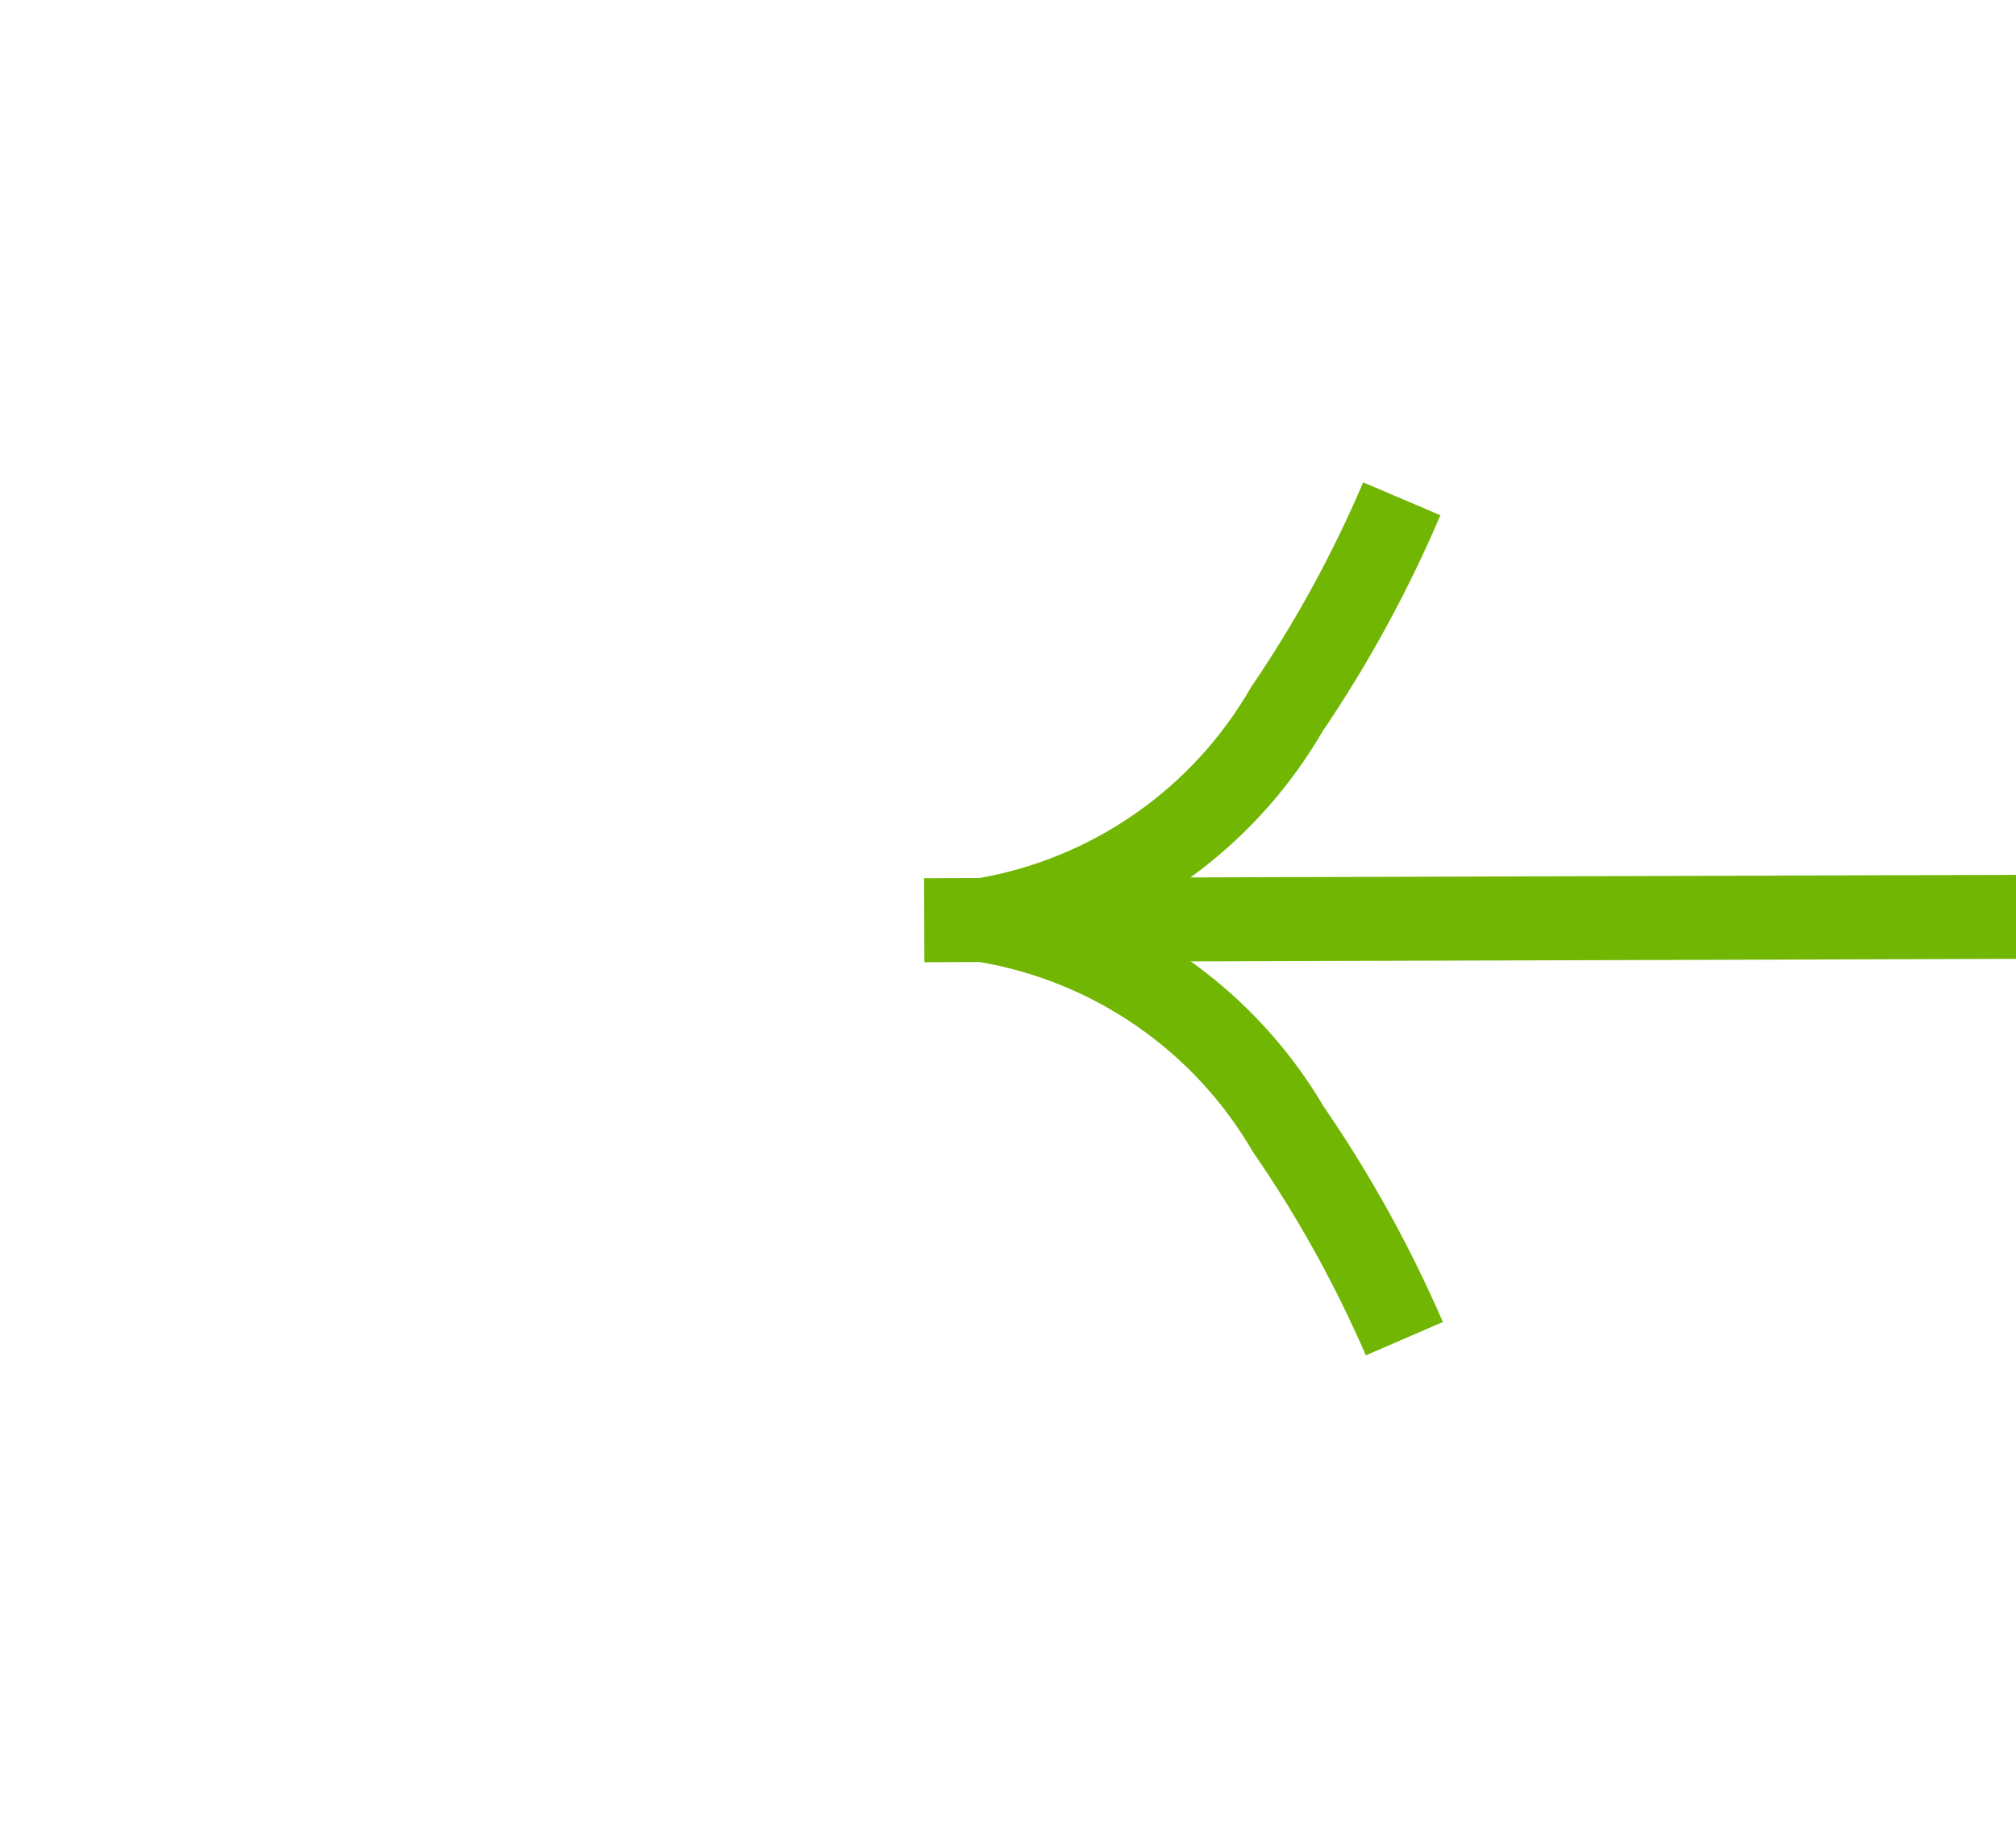
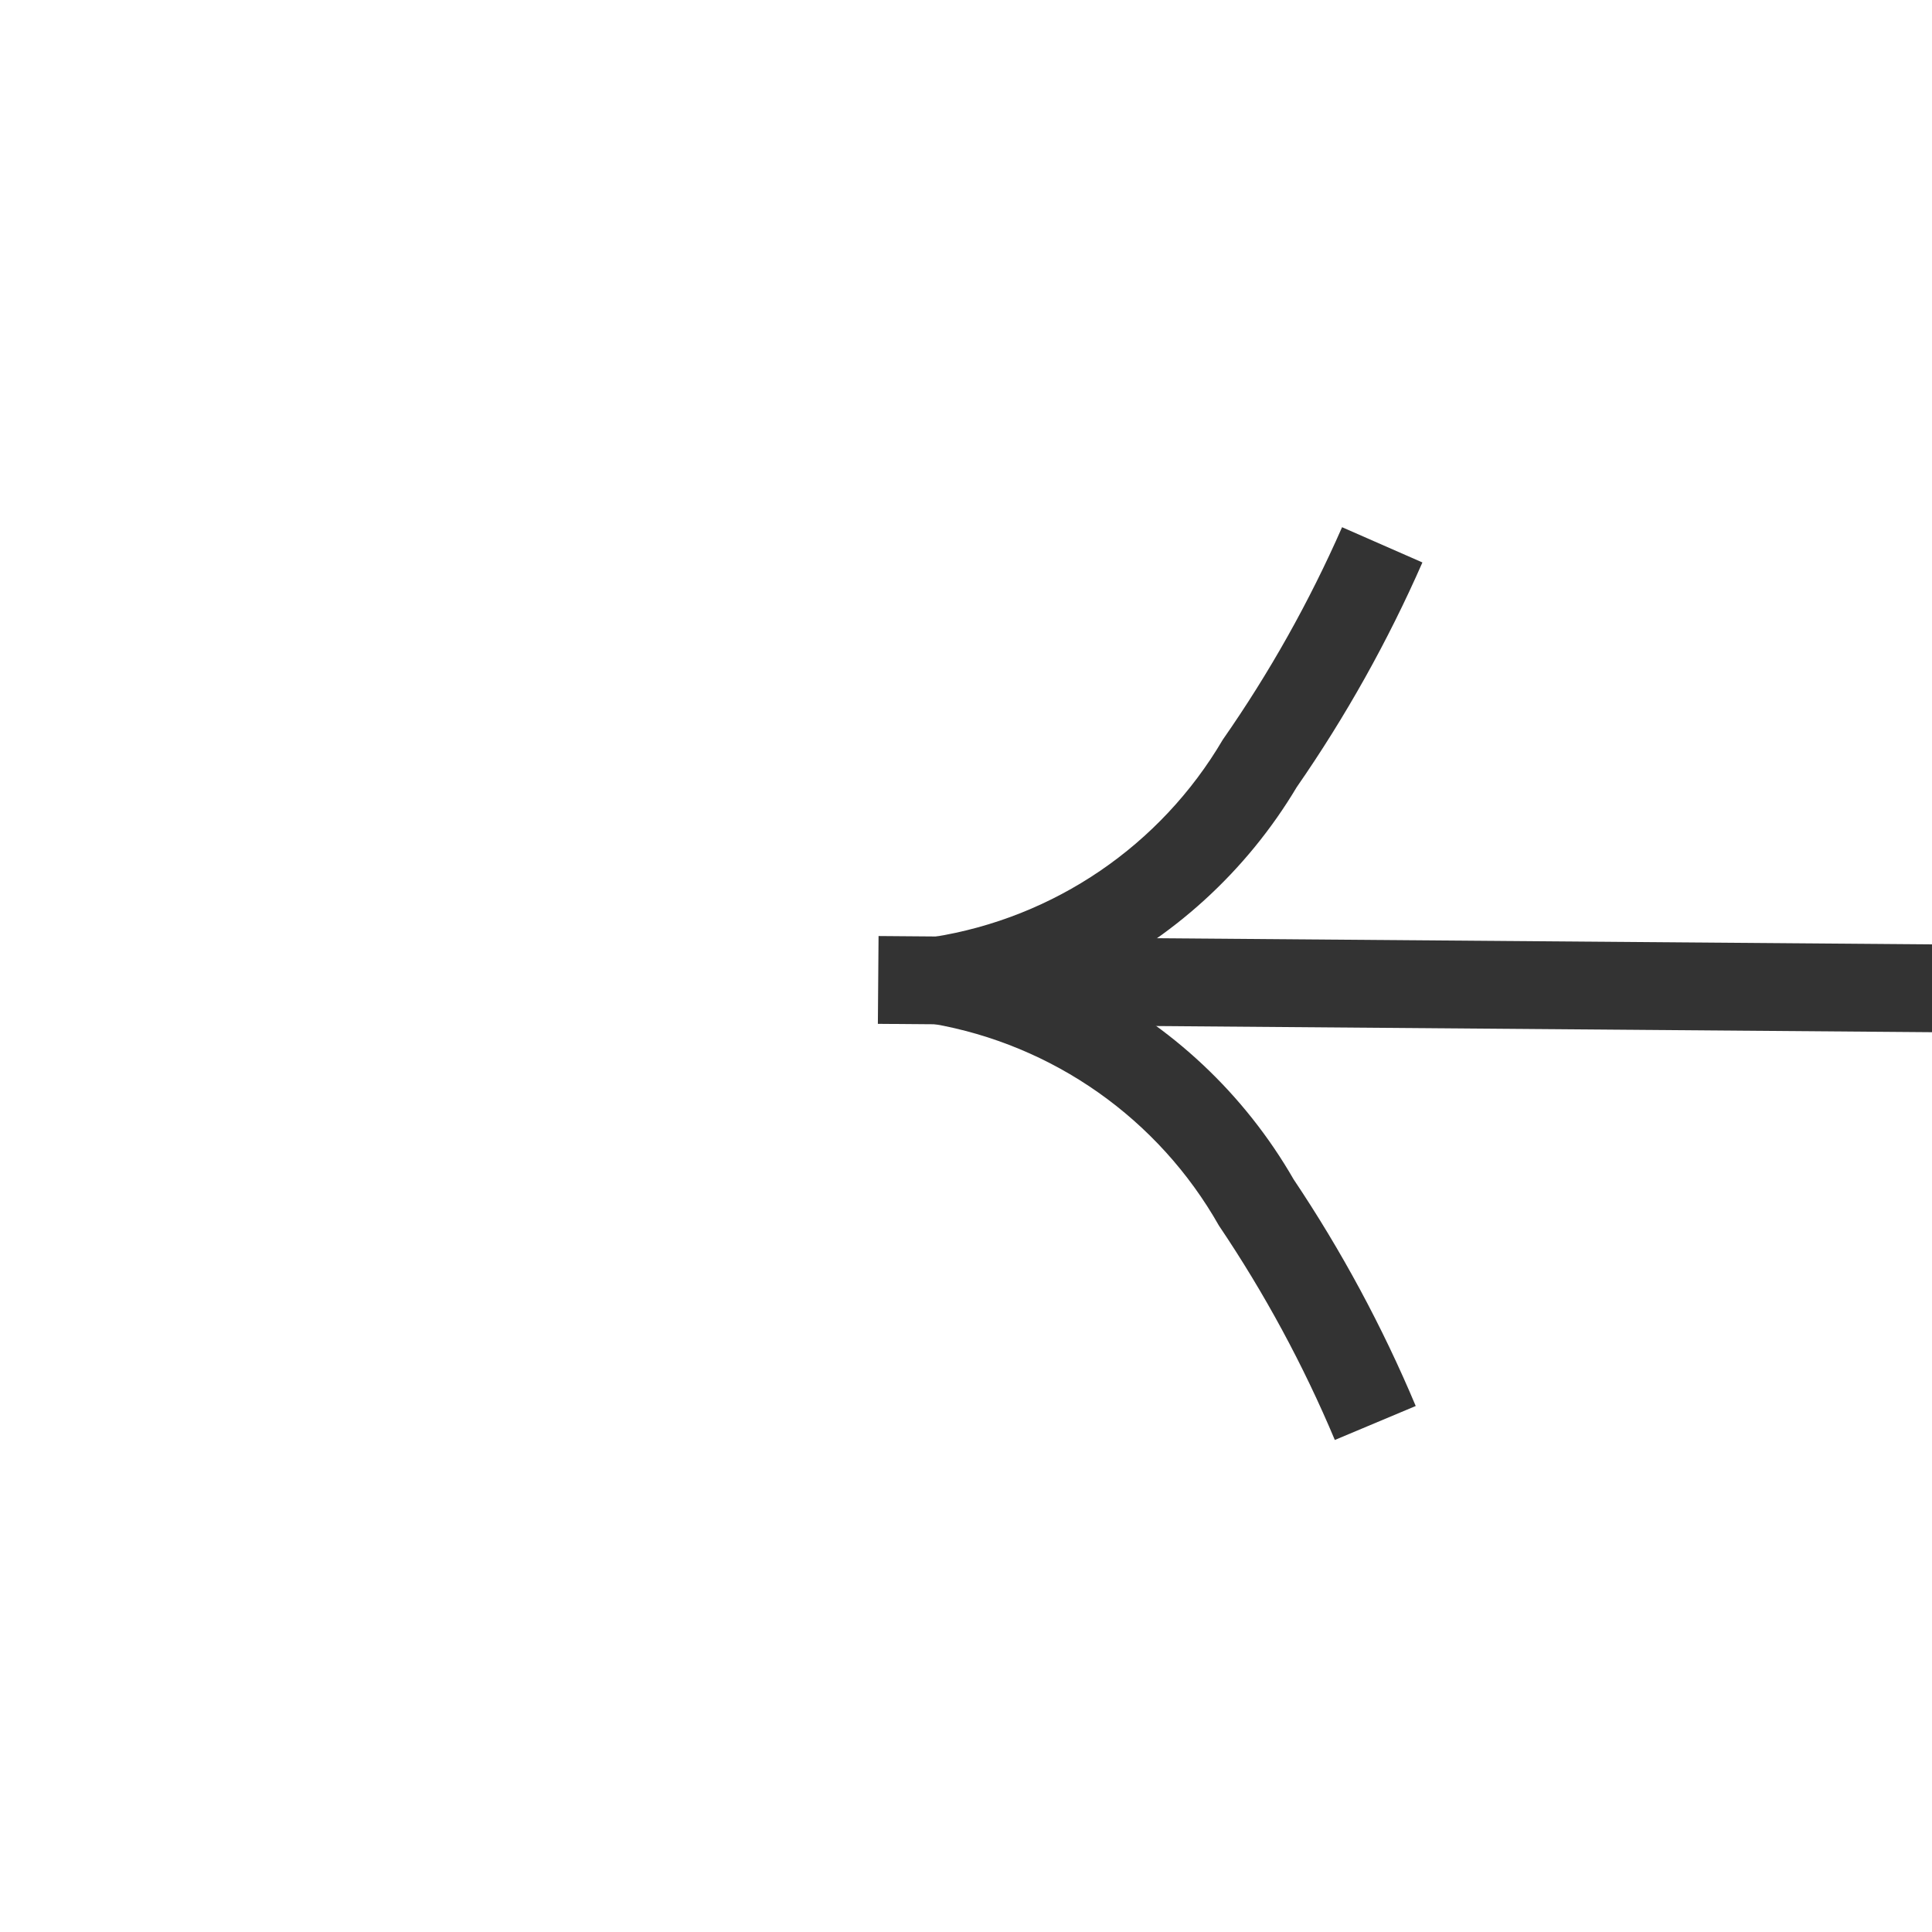
- <svg xmlns="http://www.w3.org/2000/svg" version="1.1" width="24px" height="22px" preserveAspectRatio="xMinYMid meet" viewBox="12 29  24 20">
-   <g transform="matrix(-0.01745241 -0.9998477 0.9998477 -0.01745241 -14.5752 63.67699 )">
-     <path d="M 18.697 44.159  A 15.24 15.24 0 0 0 21.267 42.748 A 5.67 5.67 0 0 0 23.5 40.333 A 5.67 5.67 0 0 0 25.733 42.748 A 15.24 15.24 0 0 0 28.303 44.159 L 28.697 43.241  A 14.24 14.24 0 0 1 26.267 41.902 A 4.67 4.67 0 0 1 23.993 38.618 A 0.5 0.5 0 0 0 23.5 38.2 A 0.5 0.5 0 0 0 23.007 38.618 A 4.67 4.67 0 0 1 20.733 41.902 A 14.24 14.24 0 0 1 18.303 43.241 L 18.697 44.159  Z " fill-rule="nonzero" fill="#70b603" stroke="none" transform="matrix(0.9998966 0.01438191 -0.01438191 0.9998966 1.109838 -0.3300112 )" />
-     <path d="M 23.5 38  L 23.5 116  " stroke-width="1" stroke="#70b603" fill="none" transform="matrix(0.9998966 0.01438191 -0.01438191 0.9998966 1.109838 -0.3300112 )" />
+ <svg xmlns="http://www.w3.org/2000/svg" version="1.1" width="22px" height="22px" preserveAspectRatio="xMinYMid meet" viewBox="10 297  22 20">
+   <g transform="matrix(0.01745241 -0.9998477 0.9998477 0.01745241 -286.3197 322.6389 )">
+     <path d="M 16.697 312.159  A 15.24 15.24 0 0 0 19.267 310.748 A 5.67 5.67 0 0 0 21.5 308.333 A 5.67 5.67 0 0 0 23.733 310.748 A 15.24 15.24 0 0 0 26.303 312.159 L 26.697 311.241  A 14.24 14.24 0 0 1 24.267 309.902 A 4.67 4.67 0 0 1 21.993 306.618 A 0.5 0.5 0 0 0 21.5 306.2 A 0.5 0.5 0 0 0 21.007 306.618 A 4.67 4.67 0 0 1 18.733 309.902 A 14.24 14.24 0 0 1 16.303 311.241 L 16.697 312.159  Z " fill-rule="nonzero" fill="#333333" stroke="none" transform="matrix(0.9999547 -0.009523378 0.009523378 0.9999547 -3.589338 0.221849 )" />
+     <path d="M 21.5 306  L 21.5 448  " stroke-width="1" stroke="#333333" fill="none" transform="matrix(0.9999547 -0.009523378 0.009523378 0.9999547 -3.589338 0.221849 )" />
  </g>
</svg>
